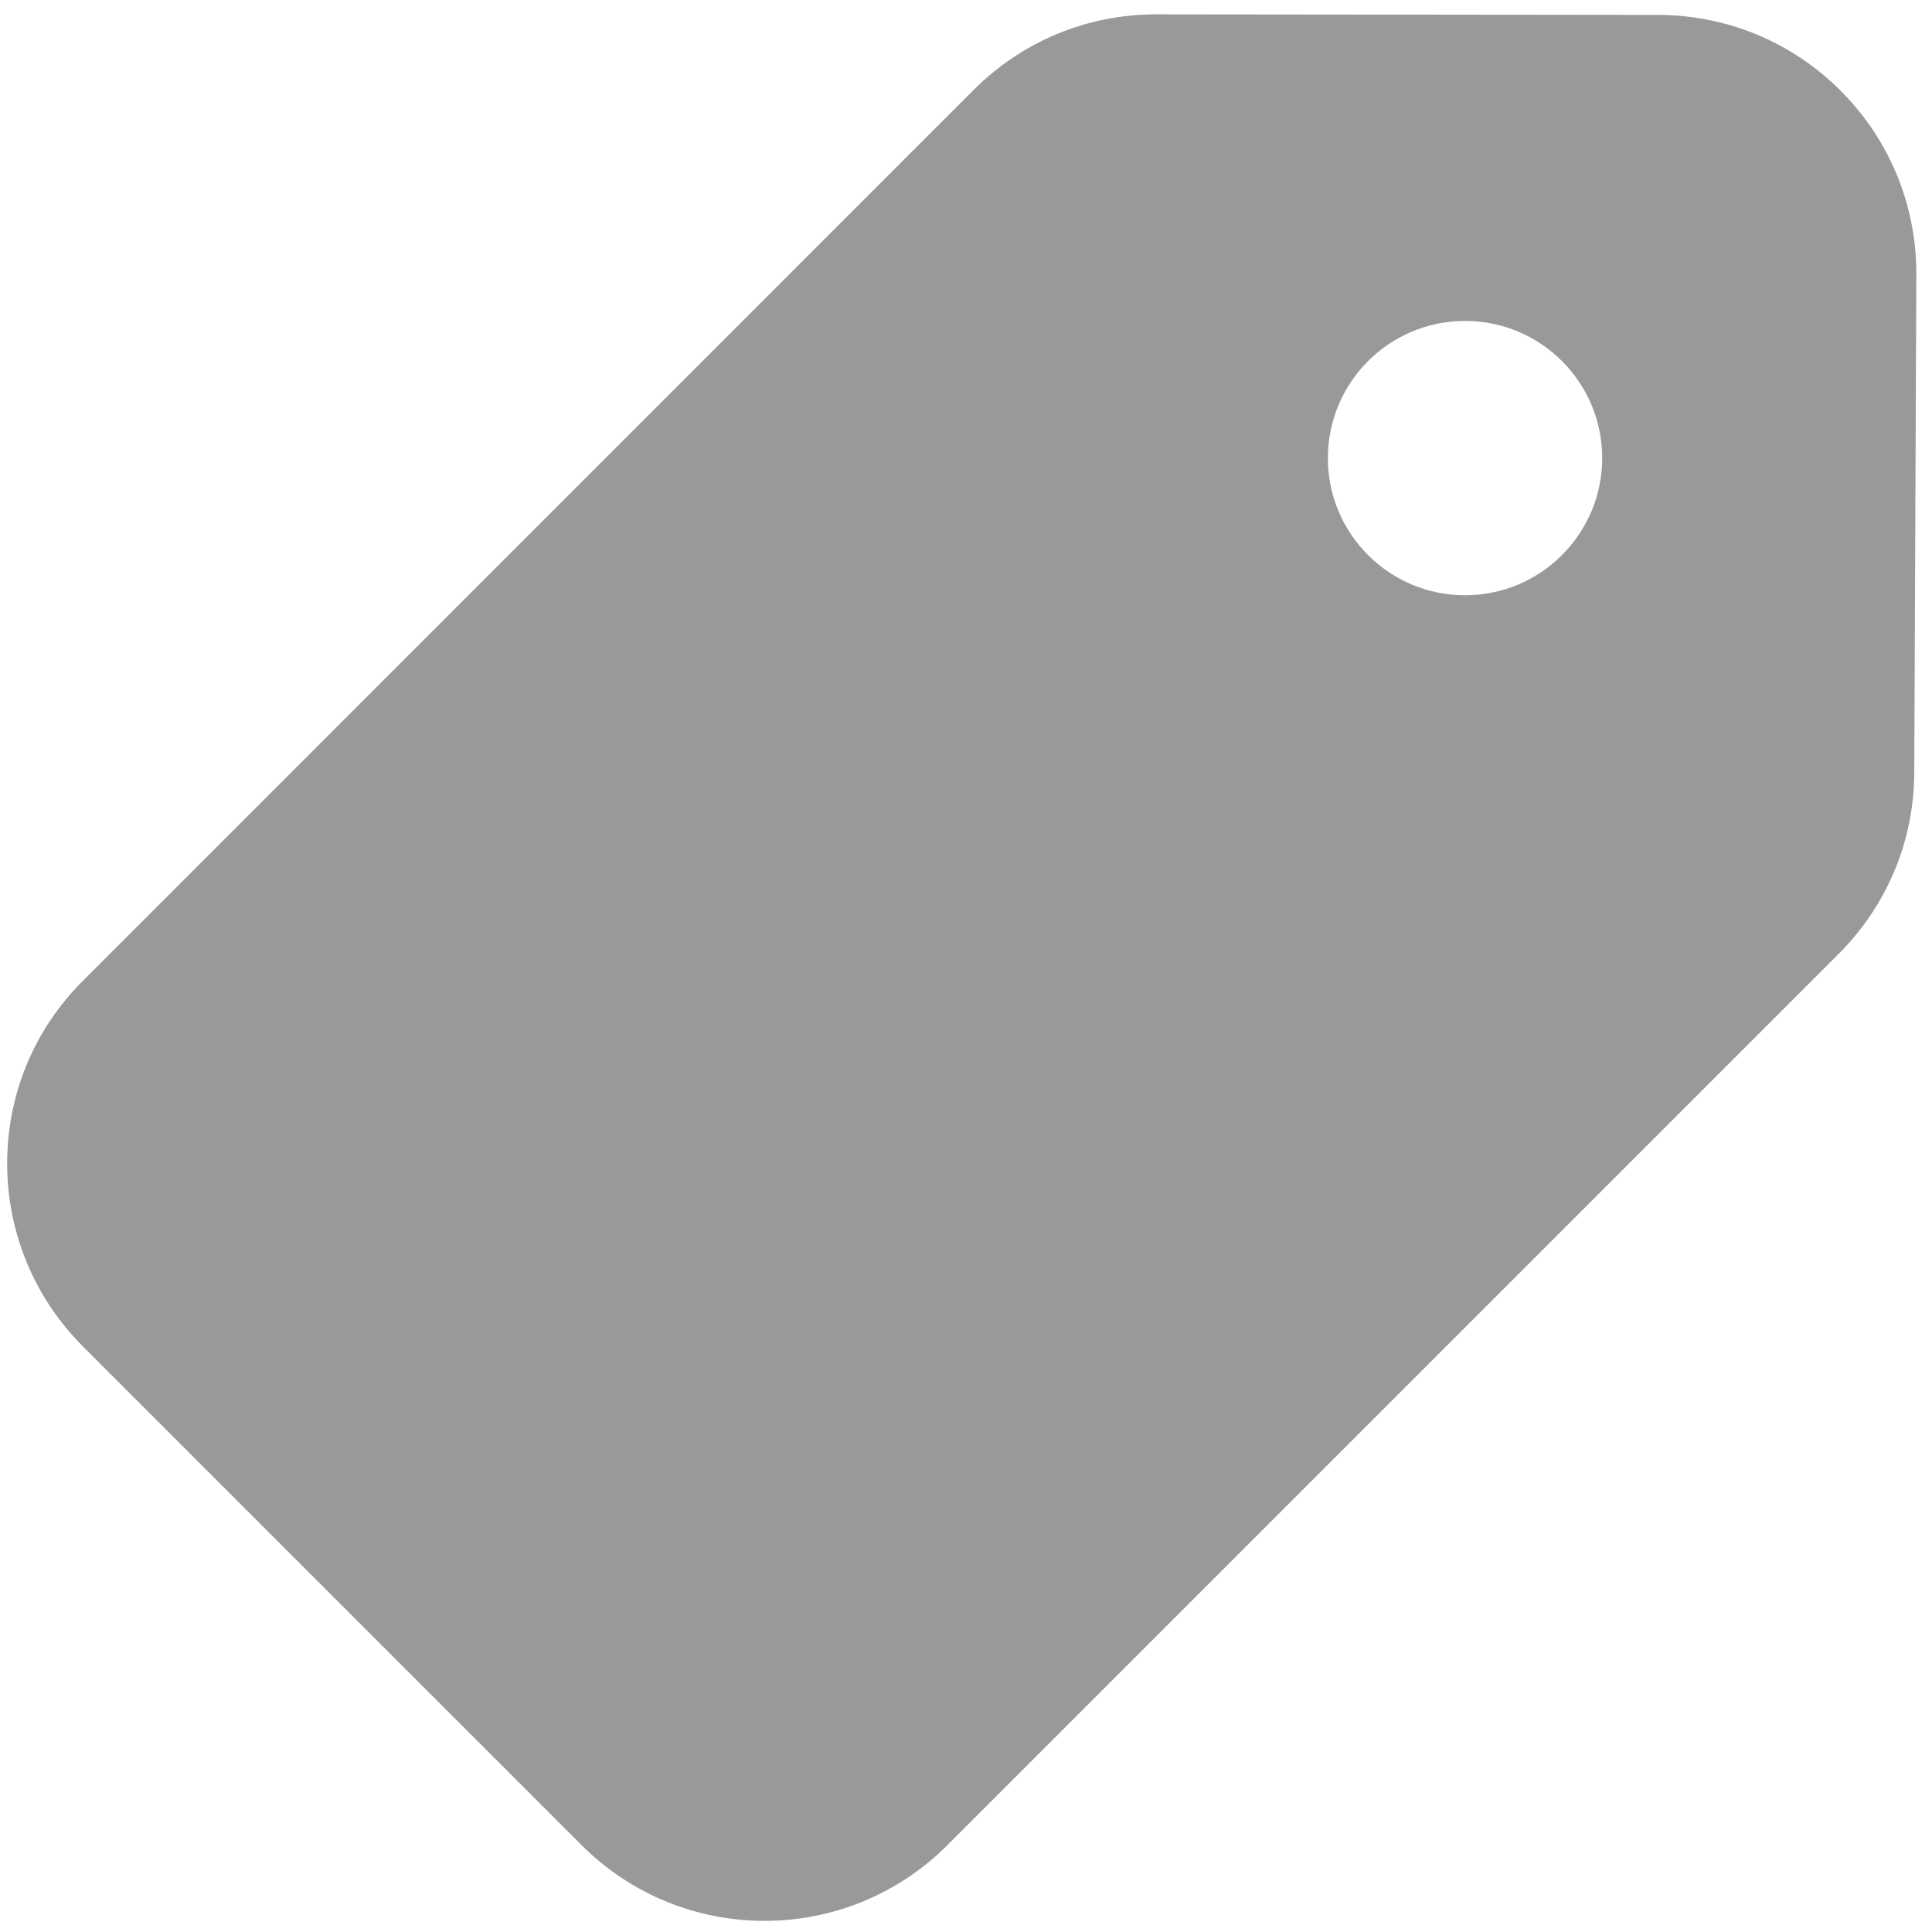
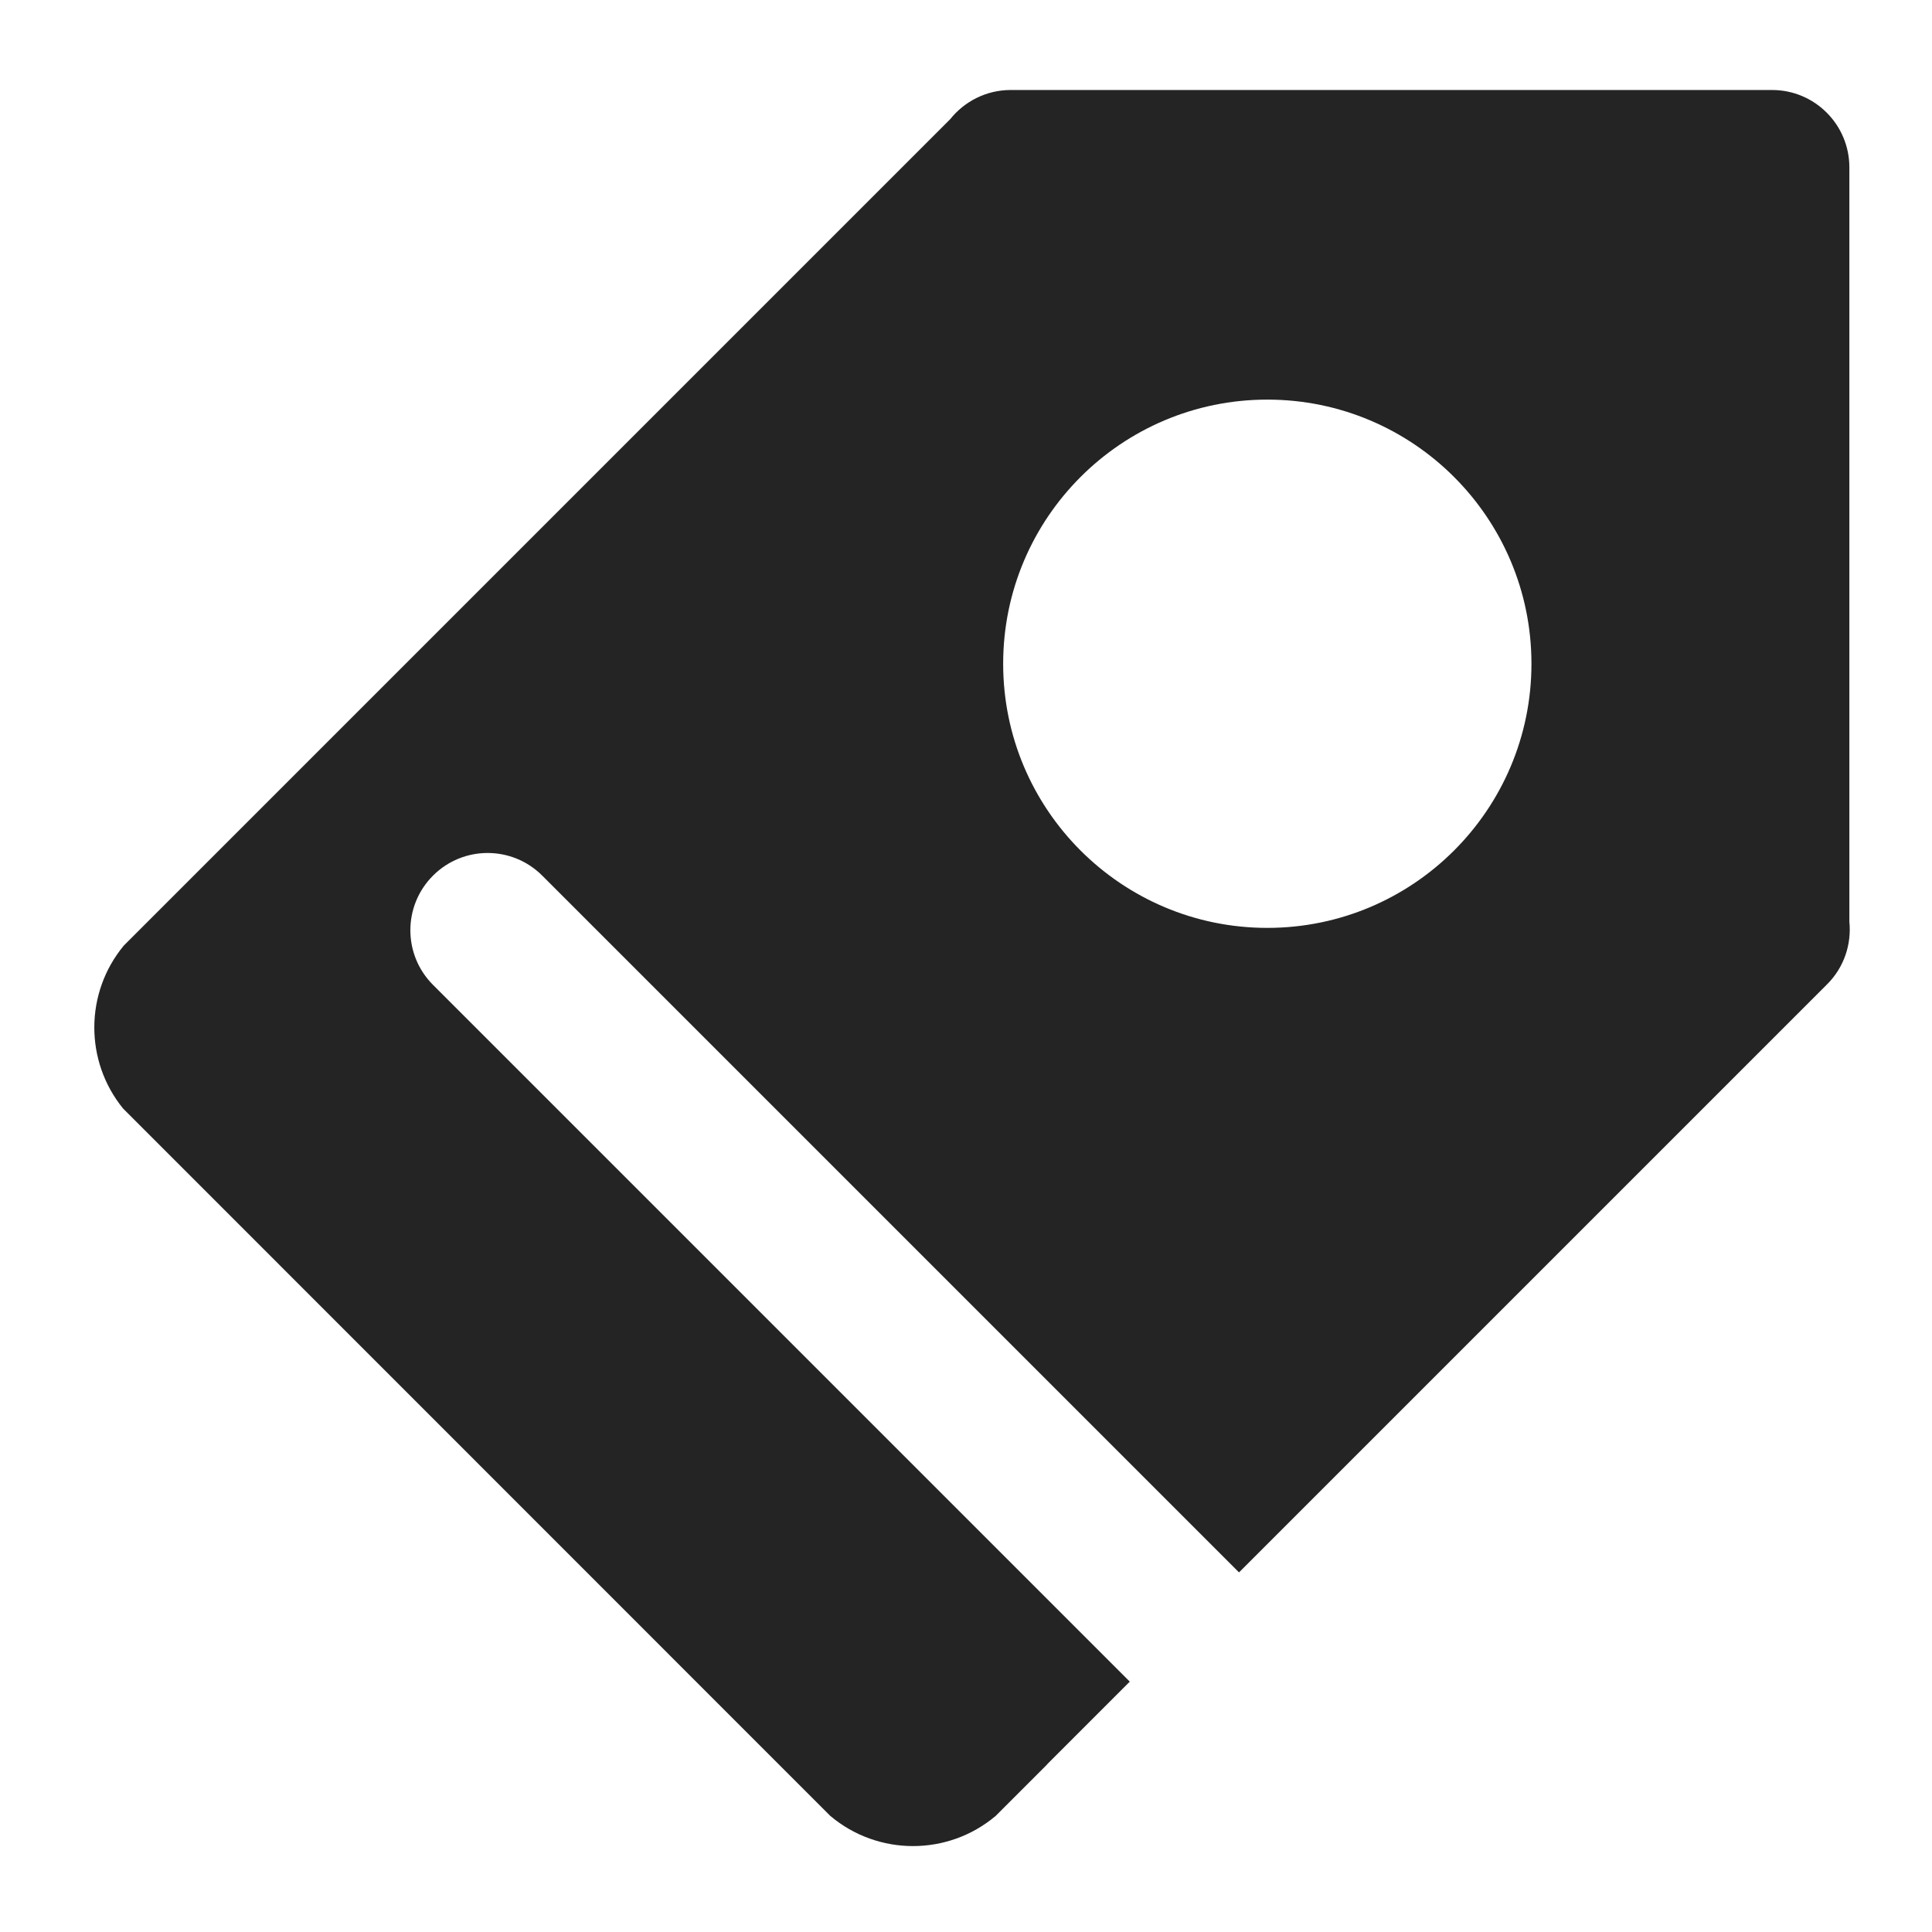
- <svg xmlns="http://www.w3.org/2000/svg" t="1626974301065" class="icon" viewBox="0 0 1024 1024" version="1.1" p-id="2193" width="200" height="200">
+ <svg xmlns="http://www.w3.org/2000/svg" t="1626979723944" class="icon" viewBox="0 0 1024 1024" version="1.1" p-id="4216" width="200" height="200">
  <defs>
    <style type="text/css">@font-face { font-family: feedback-iconfont; src: url("//at.alicdn.com/t/font_1031158_1uhr8ri0pk5.eot?#iefix") format("embedded-opentype"), url("//at.alicdn.com/t/font_1031158_1uhr8ri0pk5.woff2") format("woff2"), url("//at.alicdn.com/t/font_1031158_1uhr8ri0pk5.woff") format("woff"), url("//at.alicdn.com/t/font_1031158_1uhr8ri0pk5.ttf") format("truetype"), url("//at.alicdn.com/t/font_1031158_1uhr8ri0pk5.svg#iconfont") format("svg"); }
</style>
  </defs>
-   <path d="M975.8 48.3c-25.9-26-60.3-40.3-97-40.4l-265.7-0.3h-0.2c-36.6 0-71 14.2-96.9 40.1L43.9 519.9C18 545.7 3.8 580.2 3.8 616.7s14.3 71 40.1 96.9L308.3 978c26.7 26.7 61.8 40.1 96.9 40.1s70.2-13.4 96.9-40.1l472.4-472.4c25.7-25.7 40-59.9 40.1-96.3l1.1-263.9c0.1-36.6-14.1-71.1-39.9-97.1zM776.5 315.5c-40.1 0-72.7-32.5-72.7-72.7 0-40.1 32.5-72.7 72.7-72.7 40.1 0 72.7 32.5 72.7 72.7 0 40.1-32.6 72.7-72.7 72.7z" fill="#999999" p-id="2194" />
+   <path d="M980.2 488.5V88.7c0-22.6-18.3-41-41-41H535.7c-13 0-24.6 6.1-32.1 15.5l-438 438c-20.7 25-20.8 61.2-0.4 86.3L440 962.4c25.3 21.4 62.4 21.4 87.7 0.1l26.3-26.3c0.4-0.4 0.9-0.9 1.3-1.4l43.5-43.5L229.5 522c-16-16-16-41.9 0-57.9s41.9-16 57.9 0l369.3 369.3 311.6-311.6c9.2-9.1 13.1-21.5 11.9-33.3z m-308.5 3.3c-77.3 0-140-62.7-140-140s62.7-140 140-140 140 62.7 140 140-62.7 140-140 140z" fill="#242424" p-id="4217" />
</svg>
